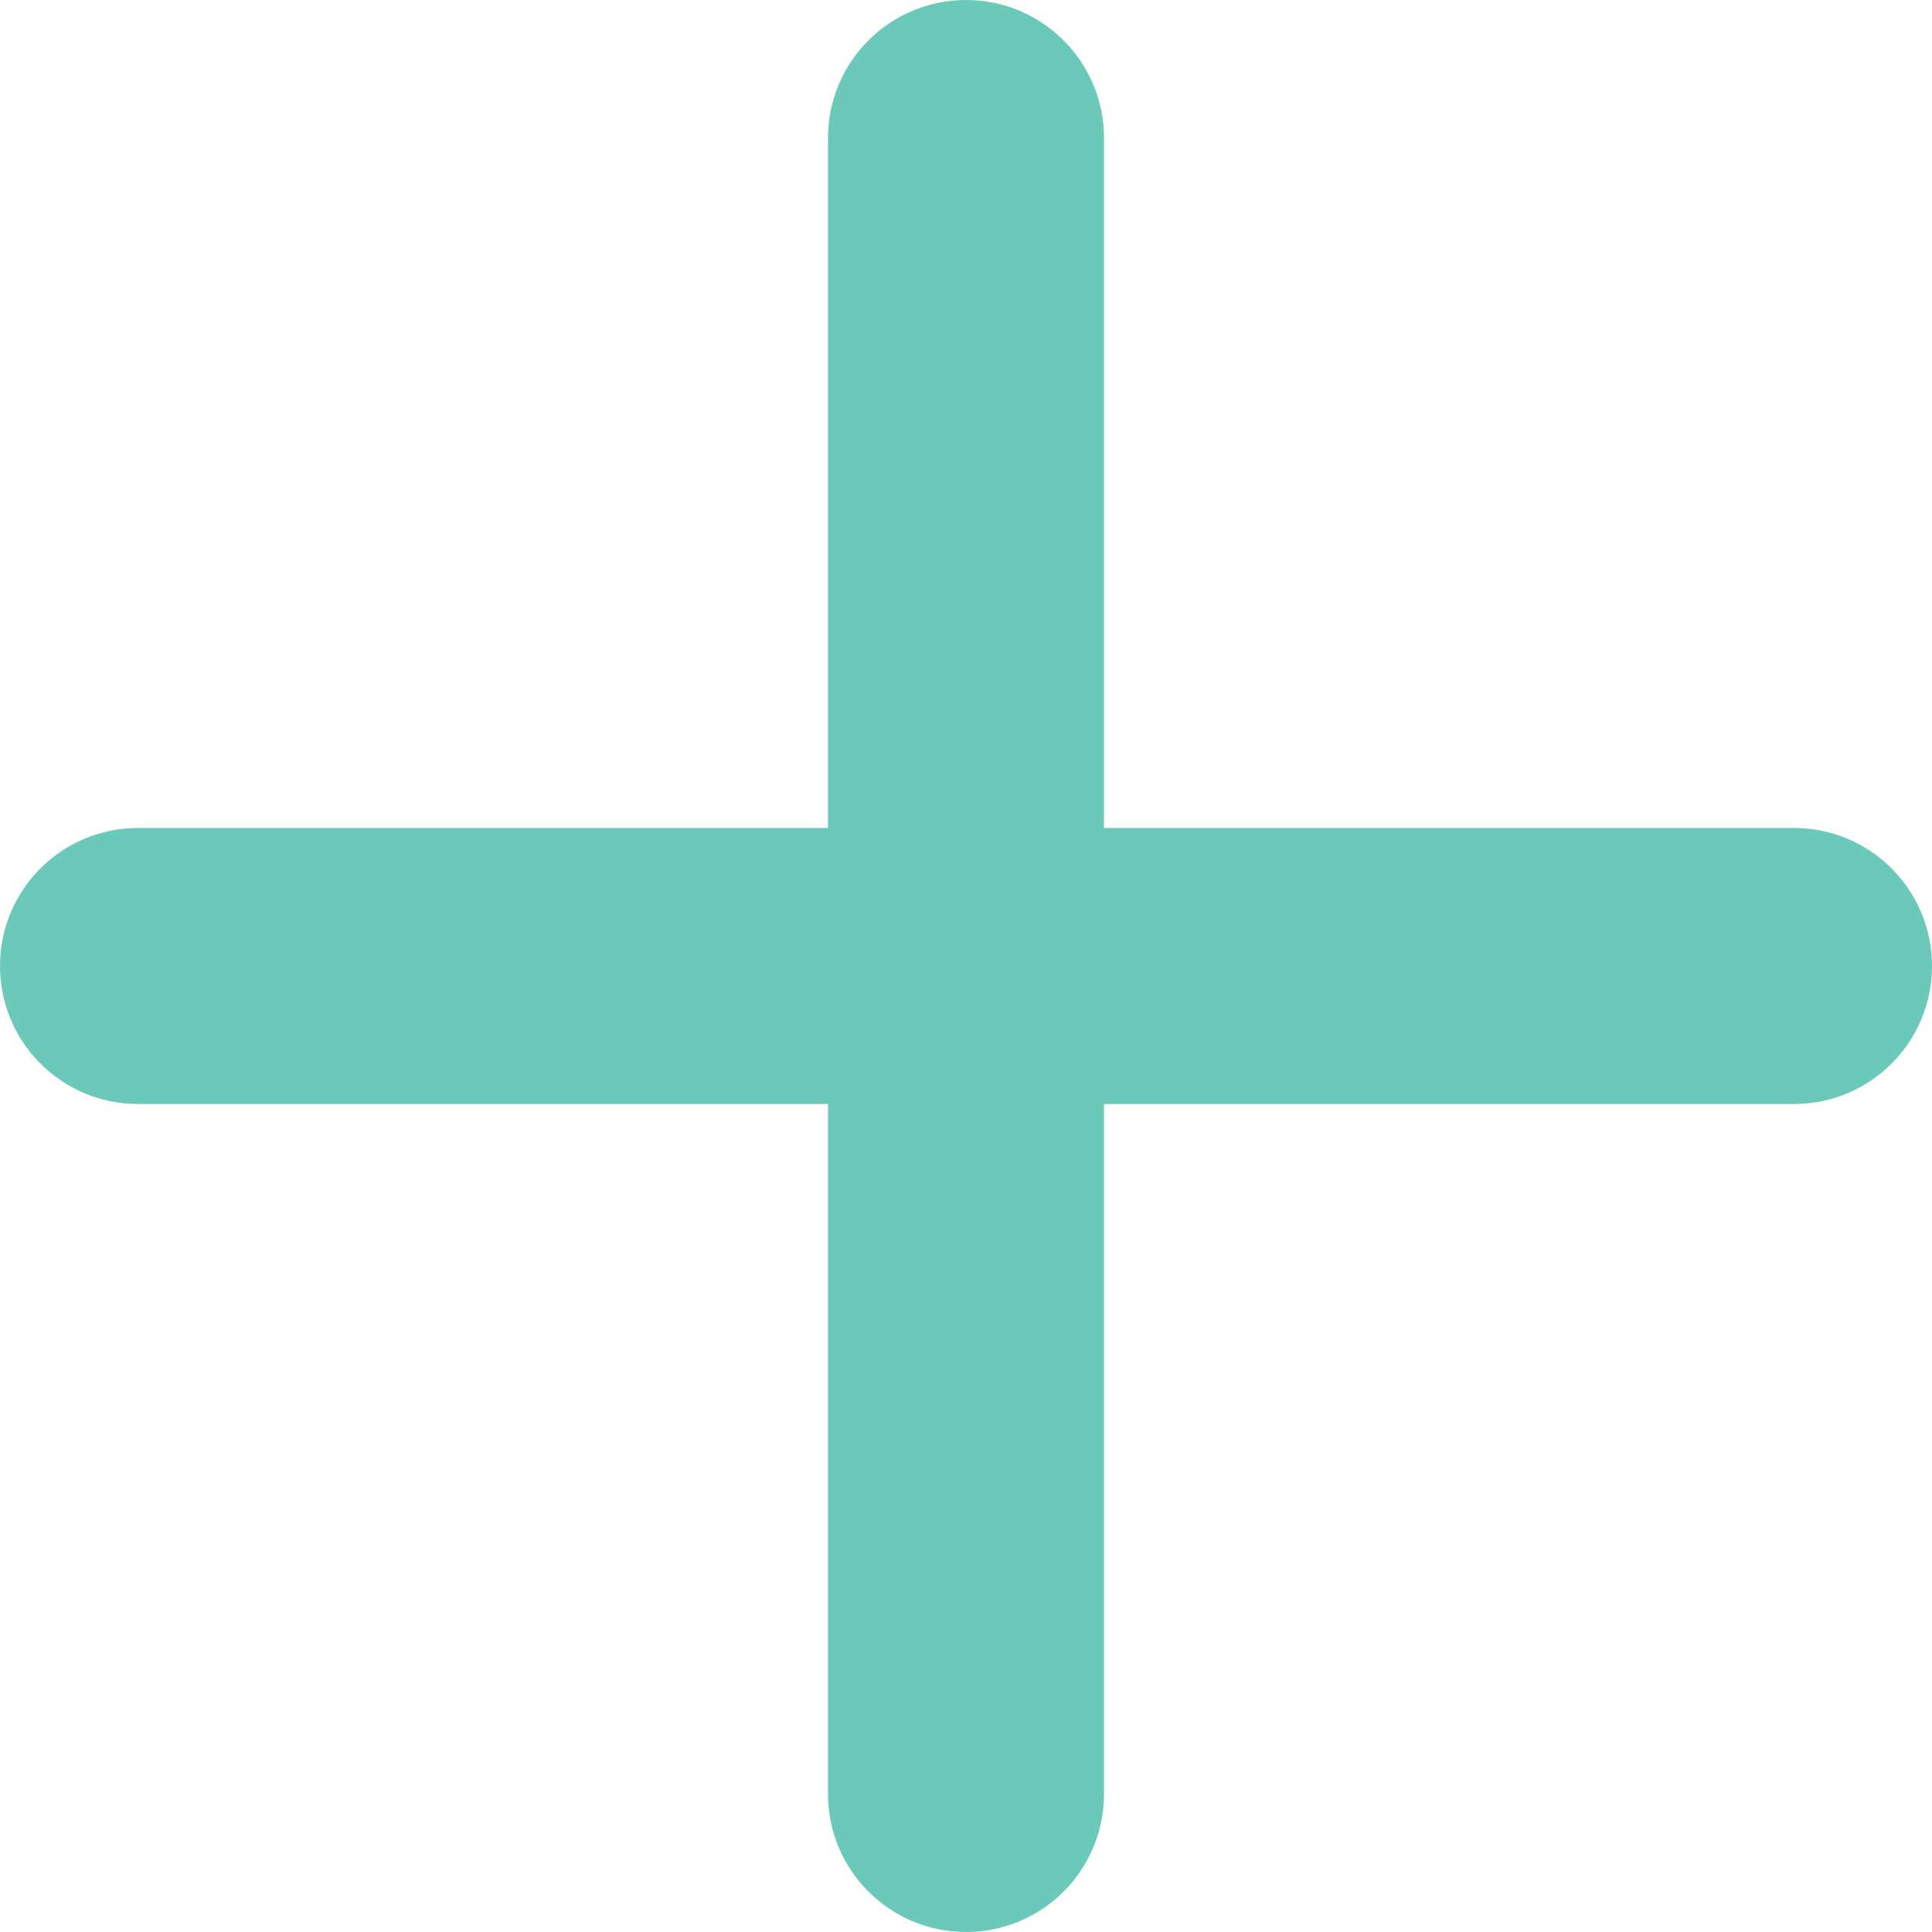
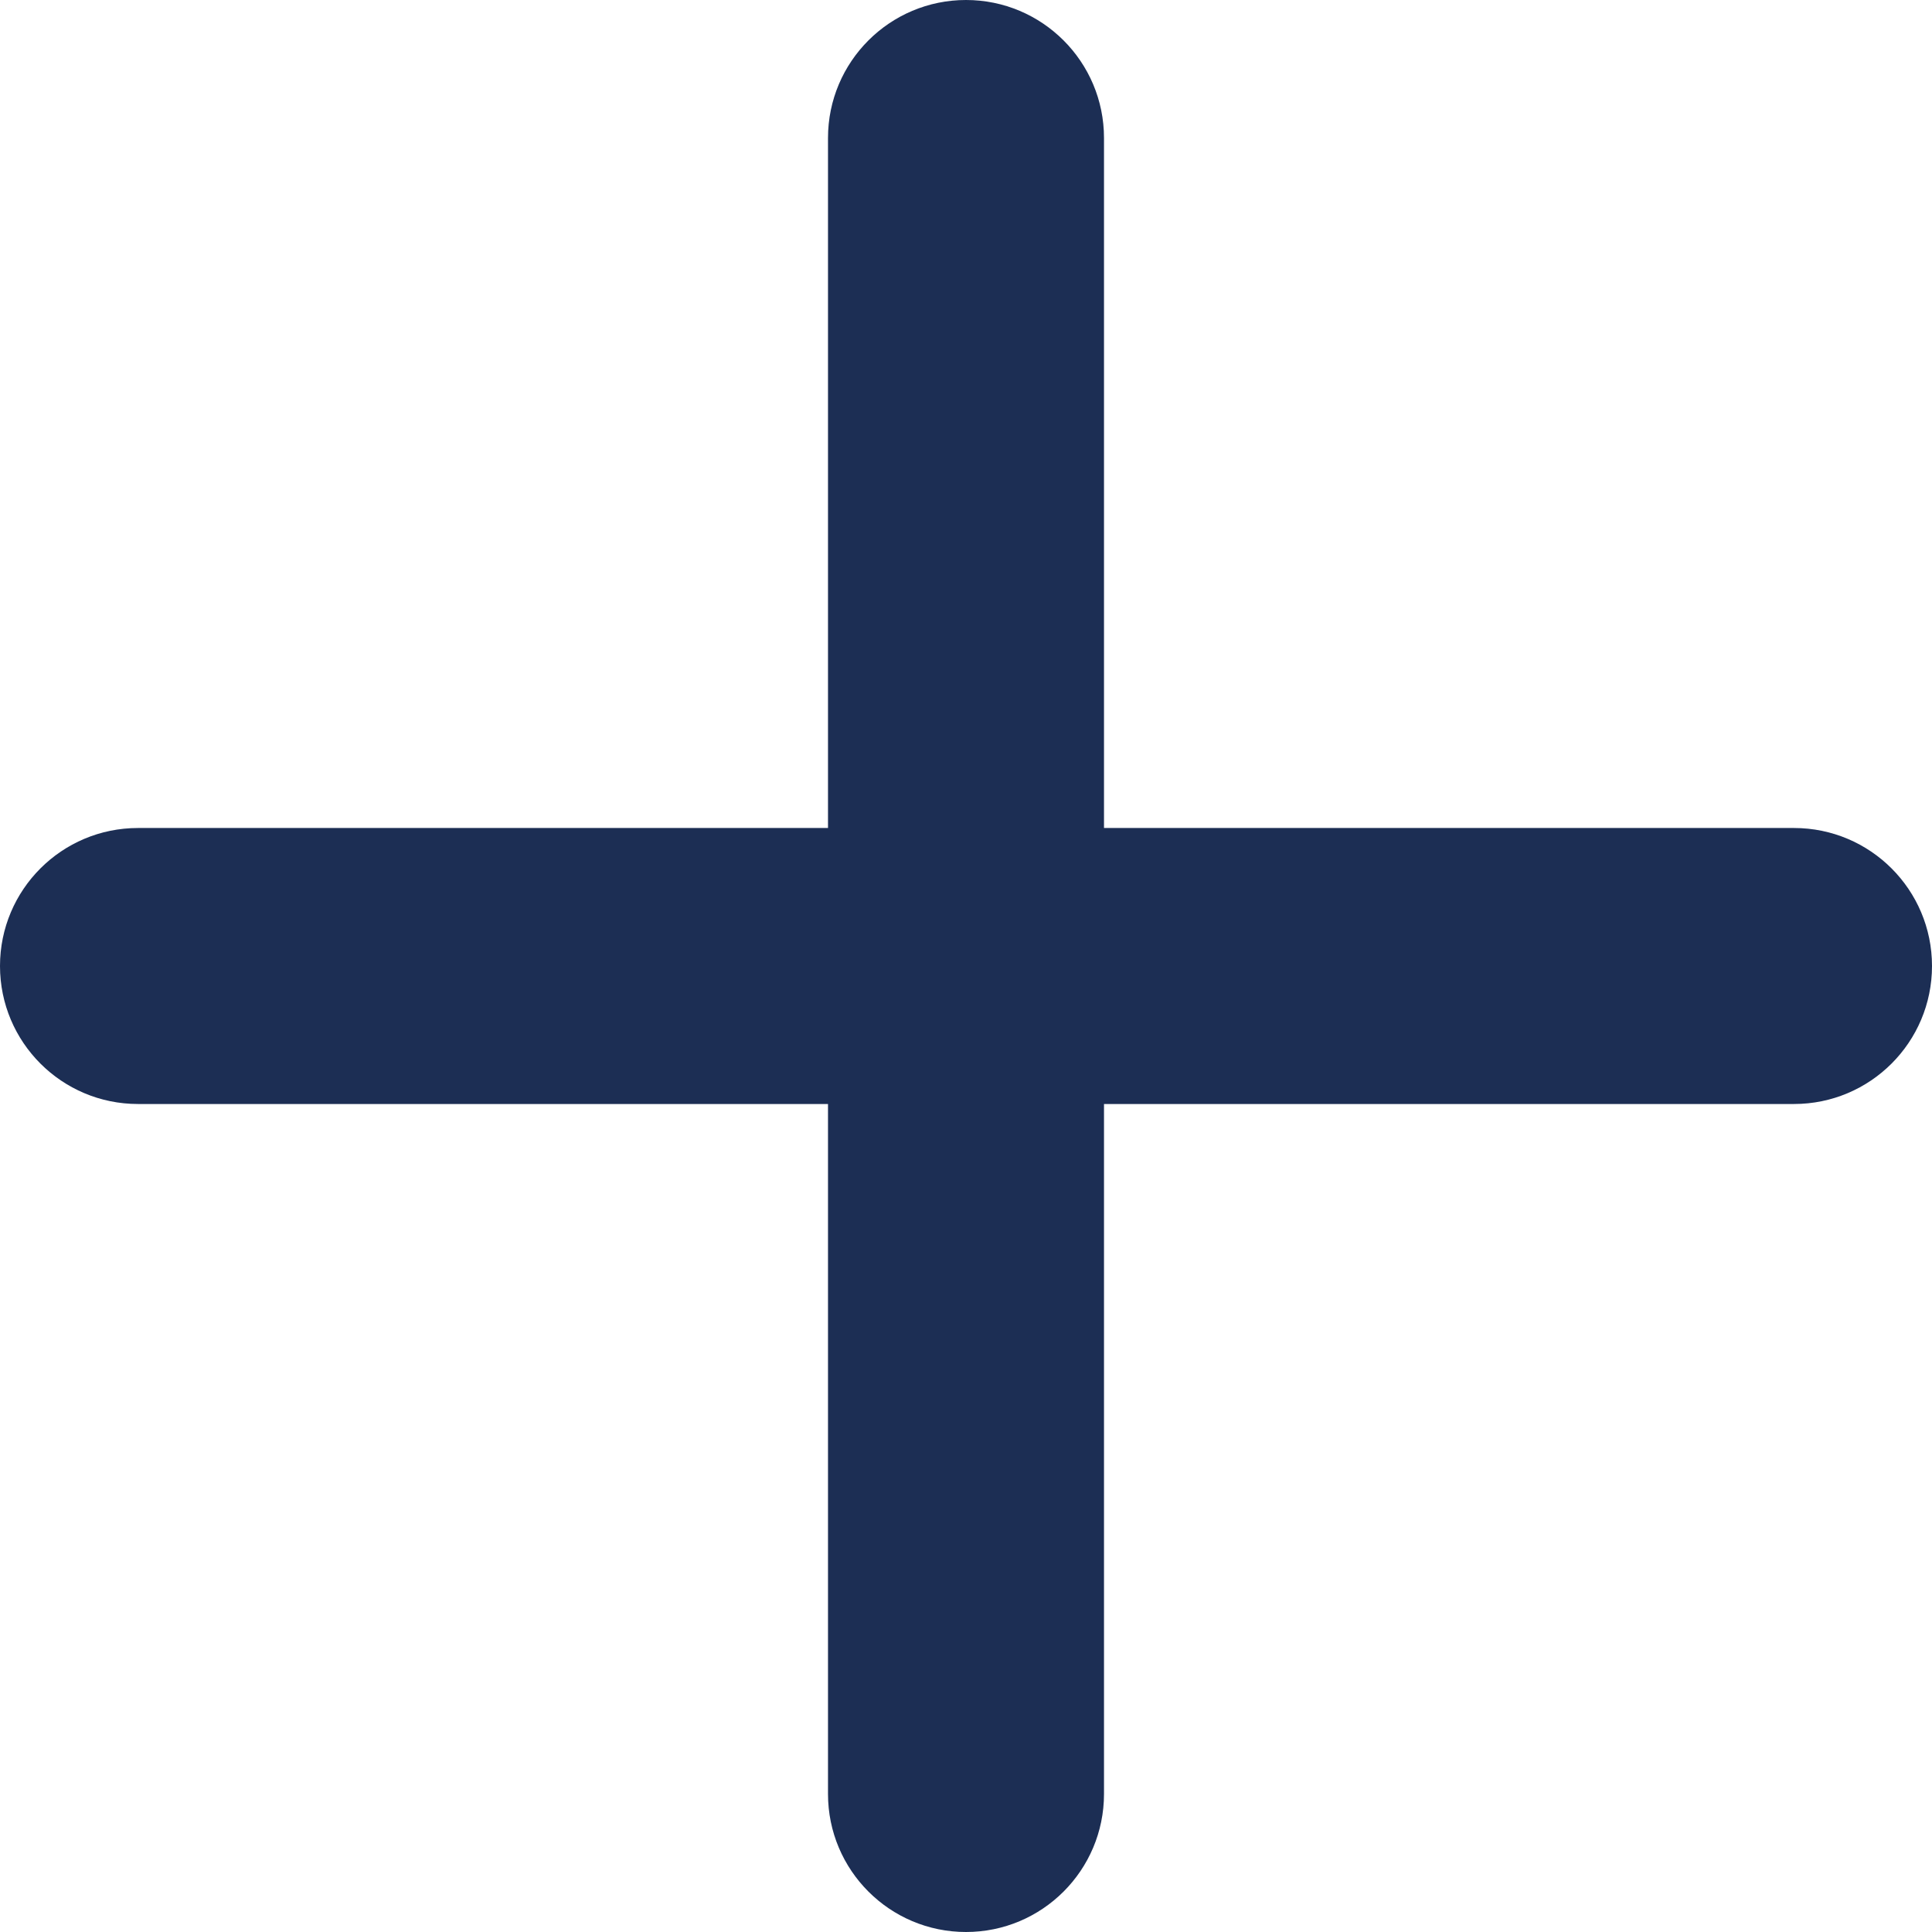
<svg xmlns="http://www.w3.org/2000/svg" width="14" height="14">
-   <path fill="#6ac9b9" fill-rule="evenodd" d="M13 8H8v5a1 1 0 0 1-2 0V8H1a1 1 0 0 1 0-2h5V1a1 1 0 0 1 2 0v5h5a1 1 0 0 1 0 2z" />
+   <path fill="#1c2e54" fill-rule="evenodd" d="M13 8H8v5a1 1 0 0 1-2 0V8H1a1 1 0 0 1 0-2h5V1a1 1 0 0 1 2 0v5h5a1 1 0 0 1 0 2z" />
</svg>
